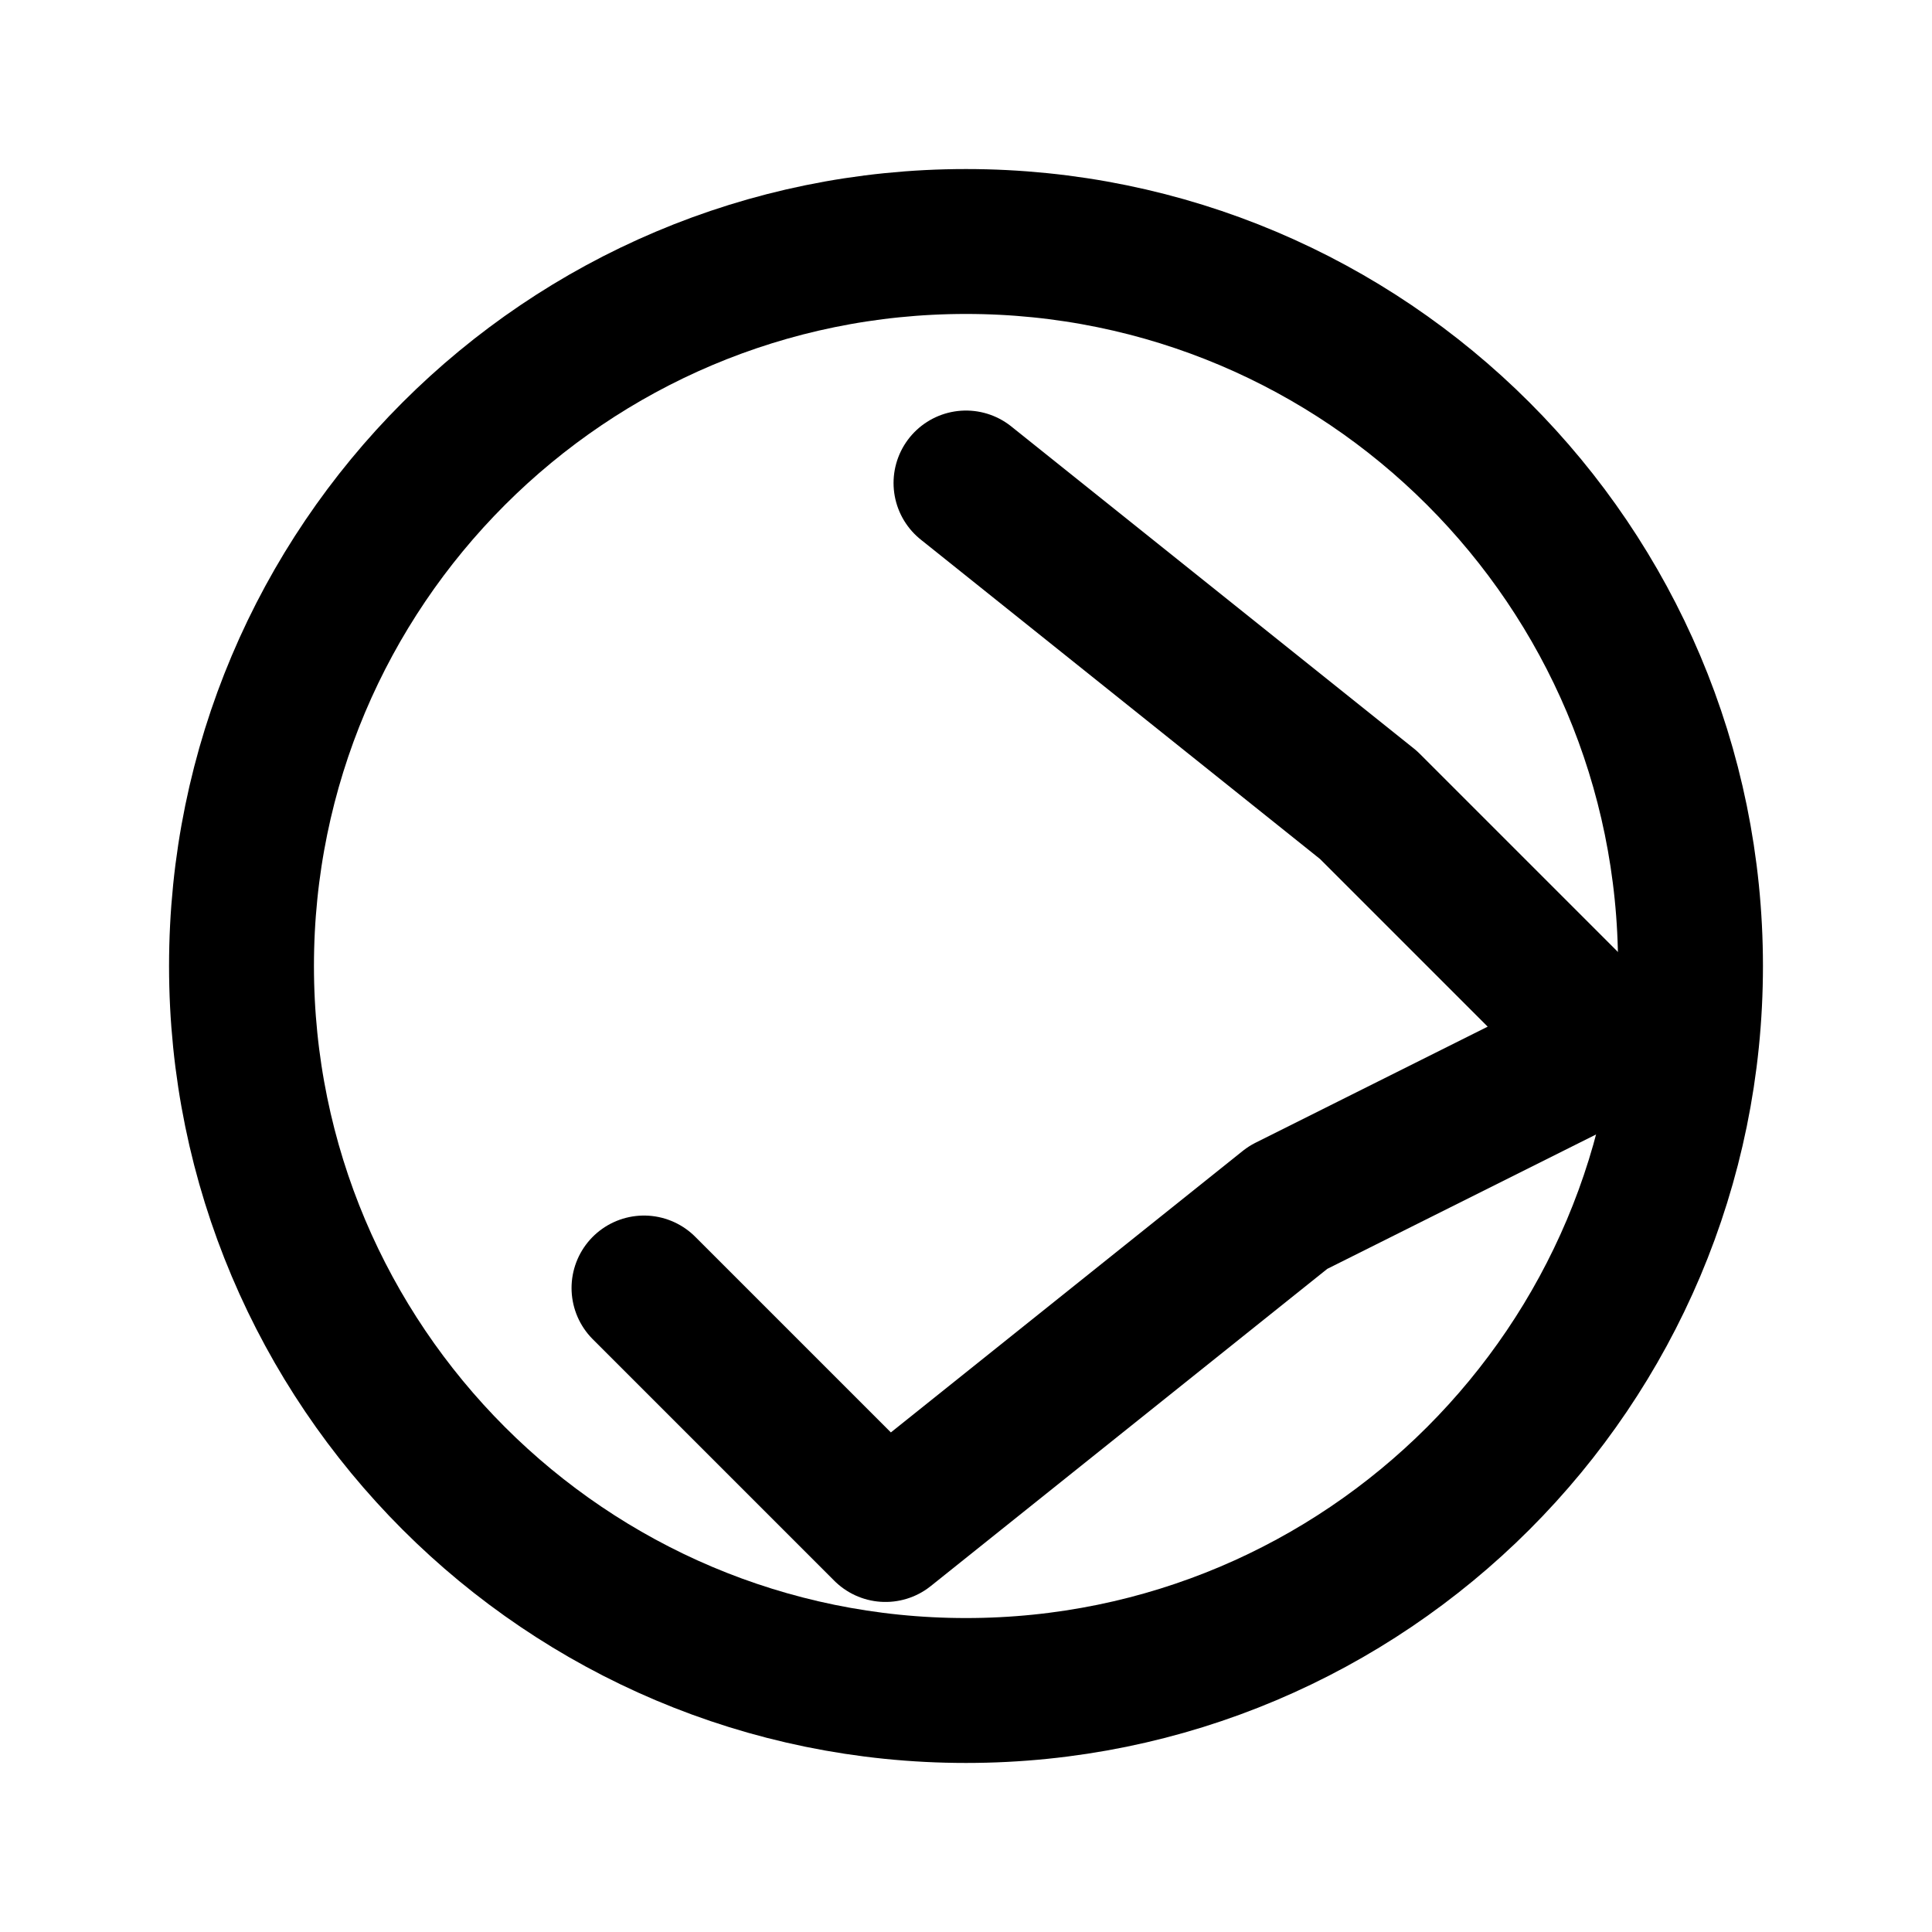
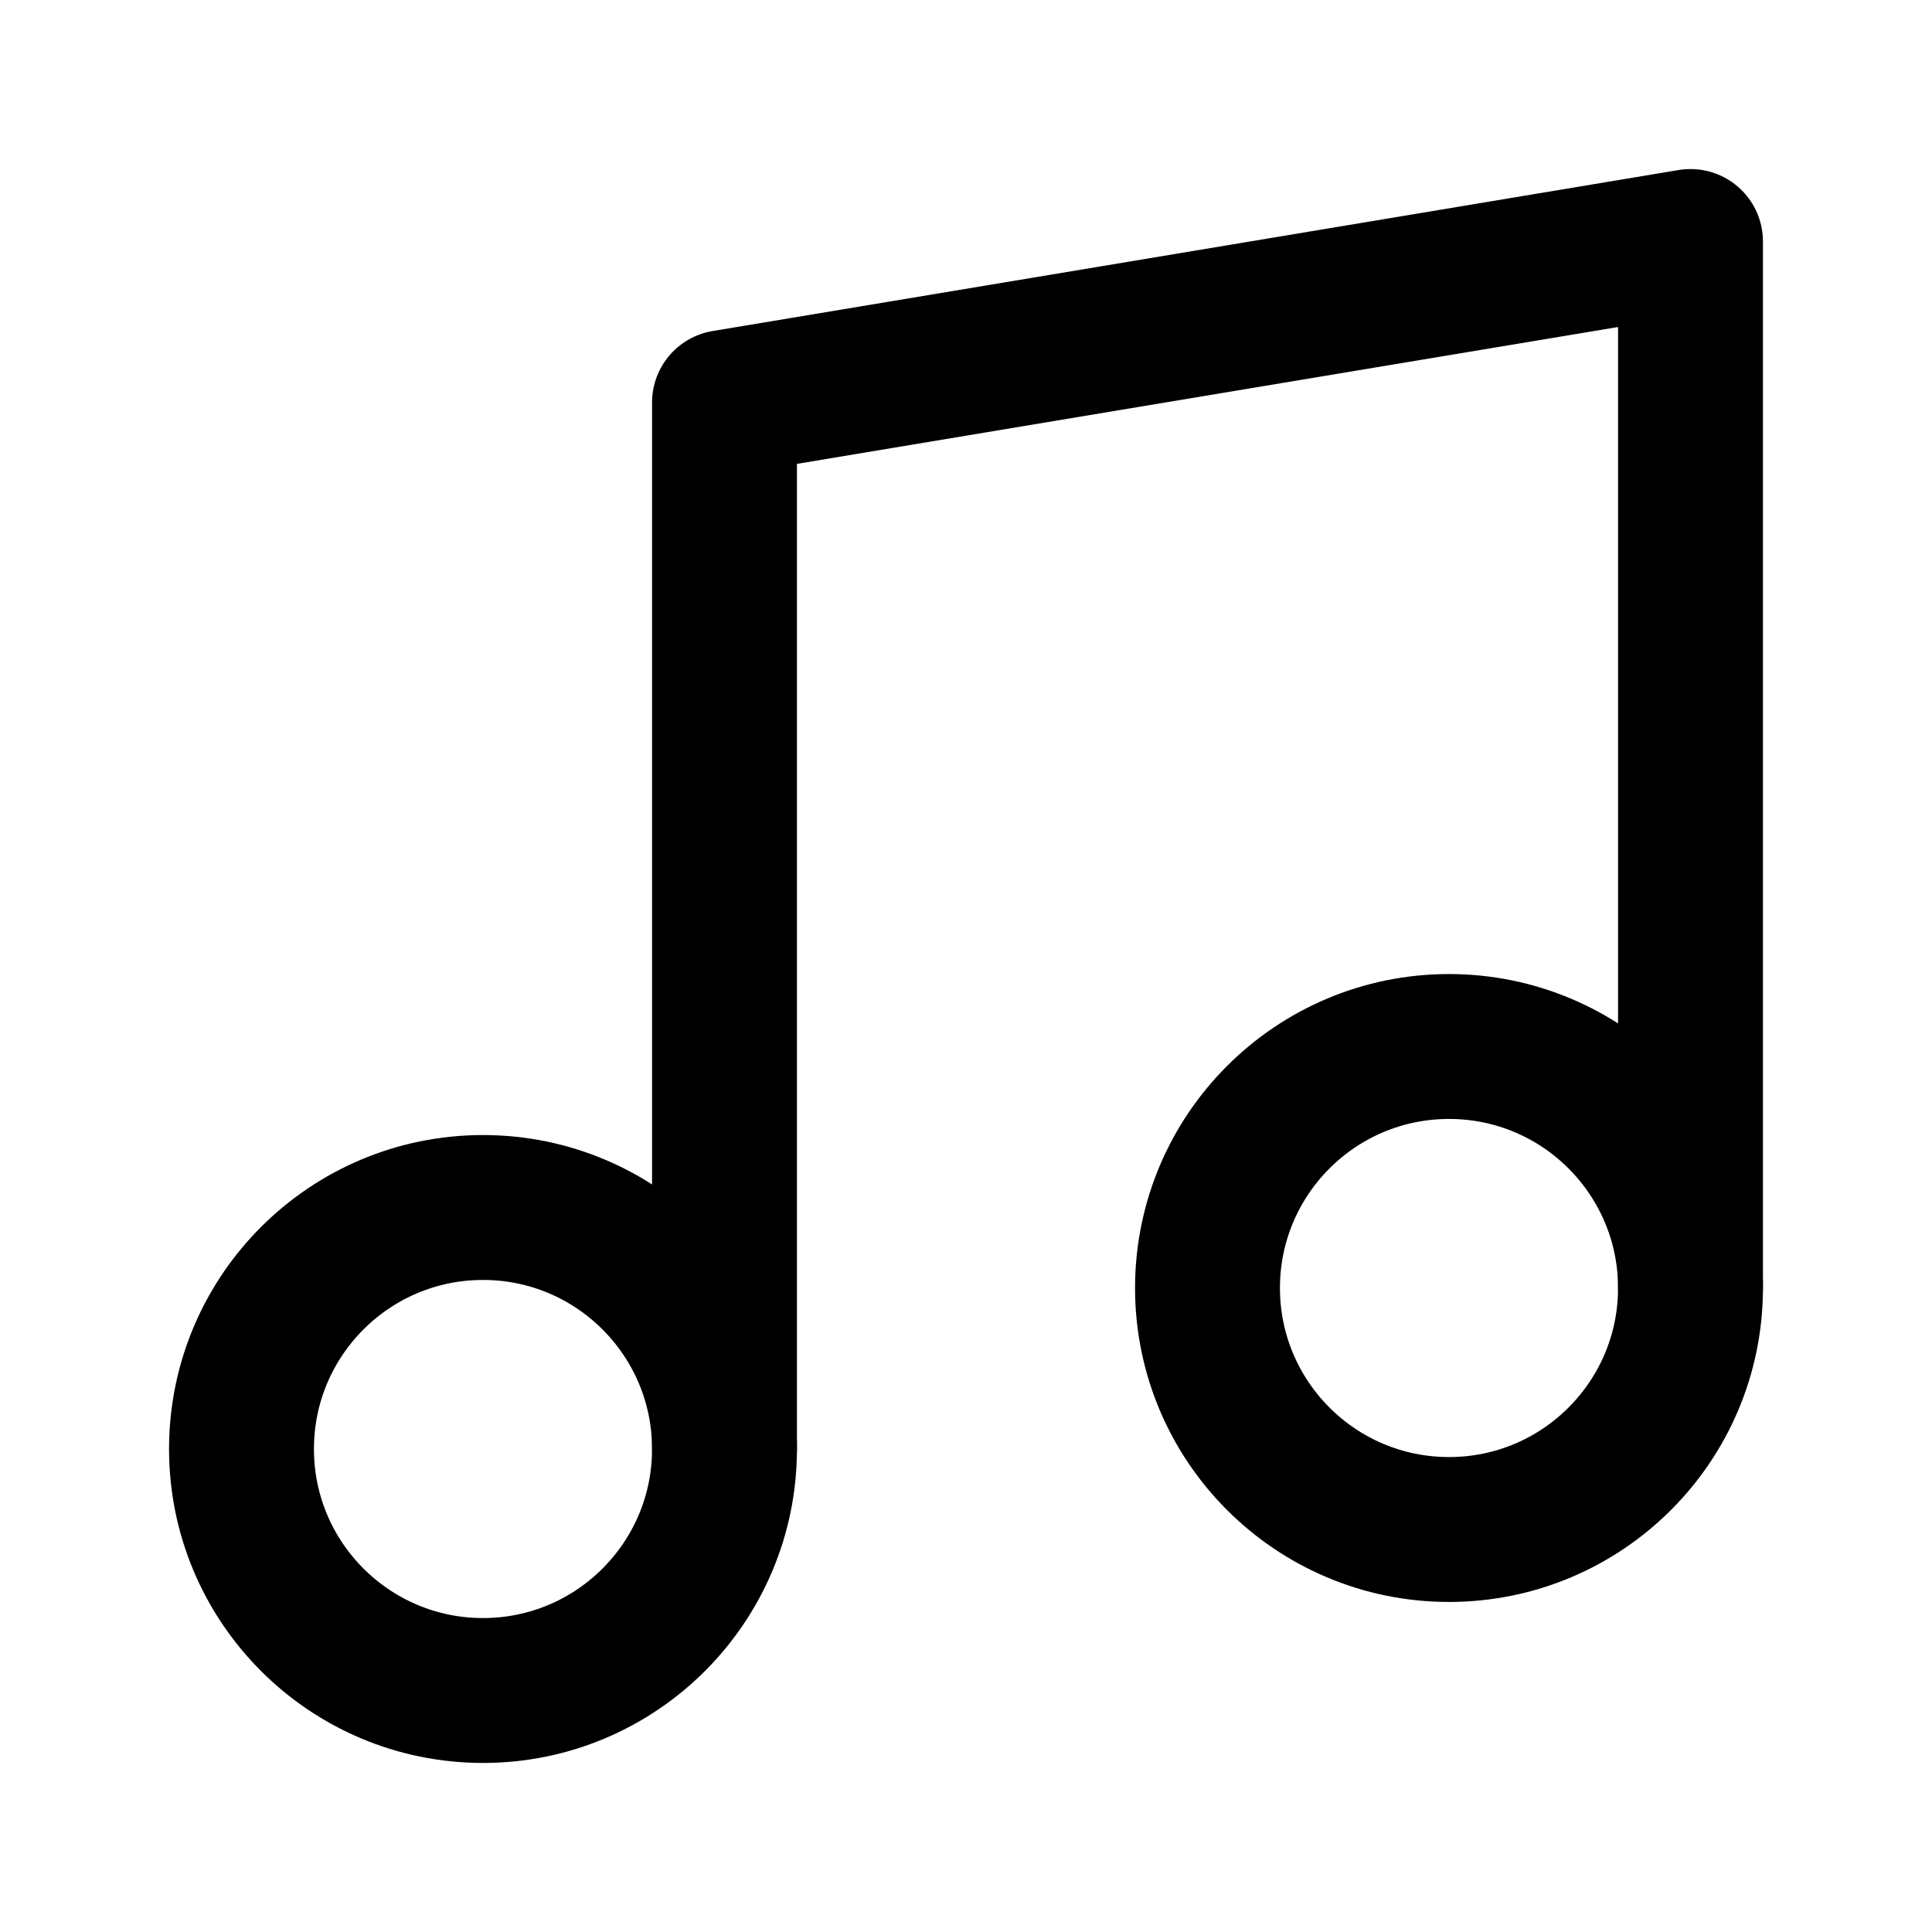
<svg xmlns="http://www.w3.org/2000/svg" viewBox="0 0 24 24" fill="none" stroke="currentColor" stroke-width="1.8" stroke-linecap="round" stroke-linejoin="round">
-   <circle cx="12" cy="12" r="9" />
-   <path d="M12 6l5 4 3 3 -4 2 -5 4 -3 -3 4z" />
+   <path d="M9 18V5l12-2v13" />
+   <circle cx="6" cy="18" r="3" />
+   <circle cx="18" cy="16" r="3" />
</svg>
